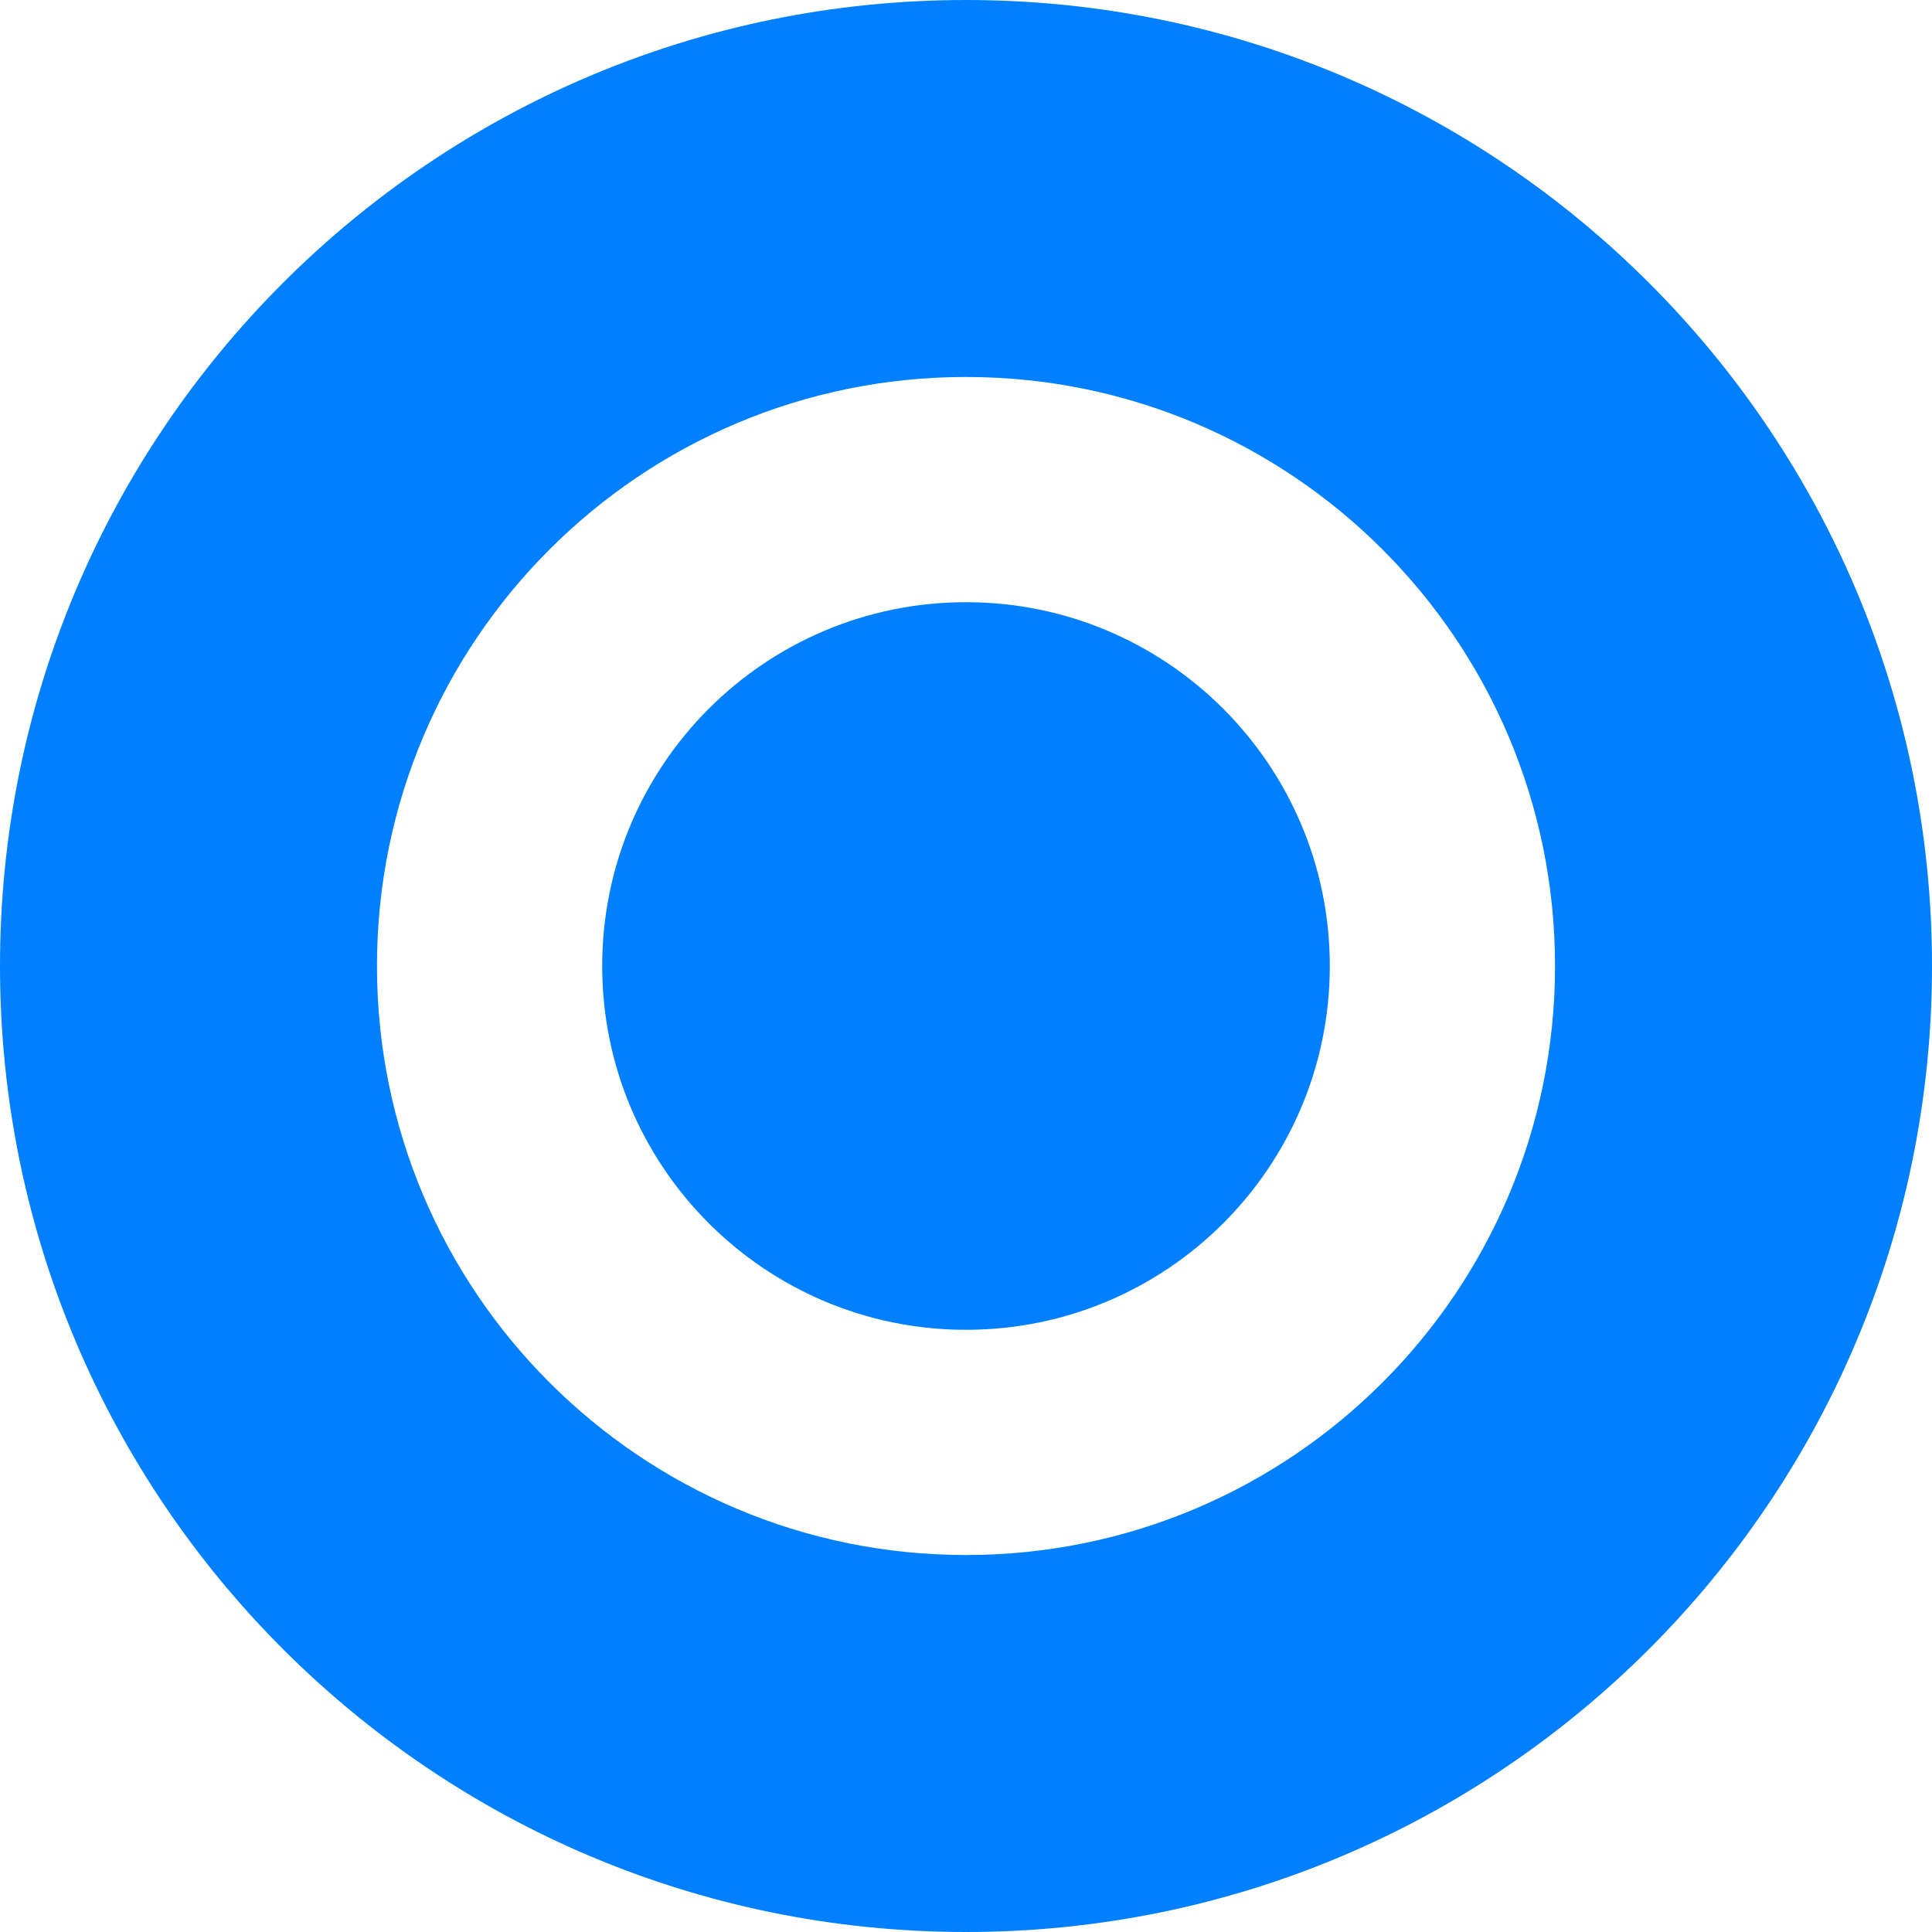
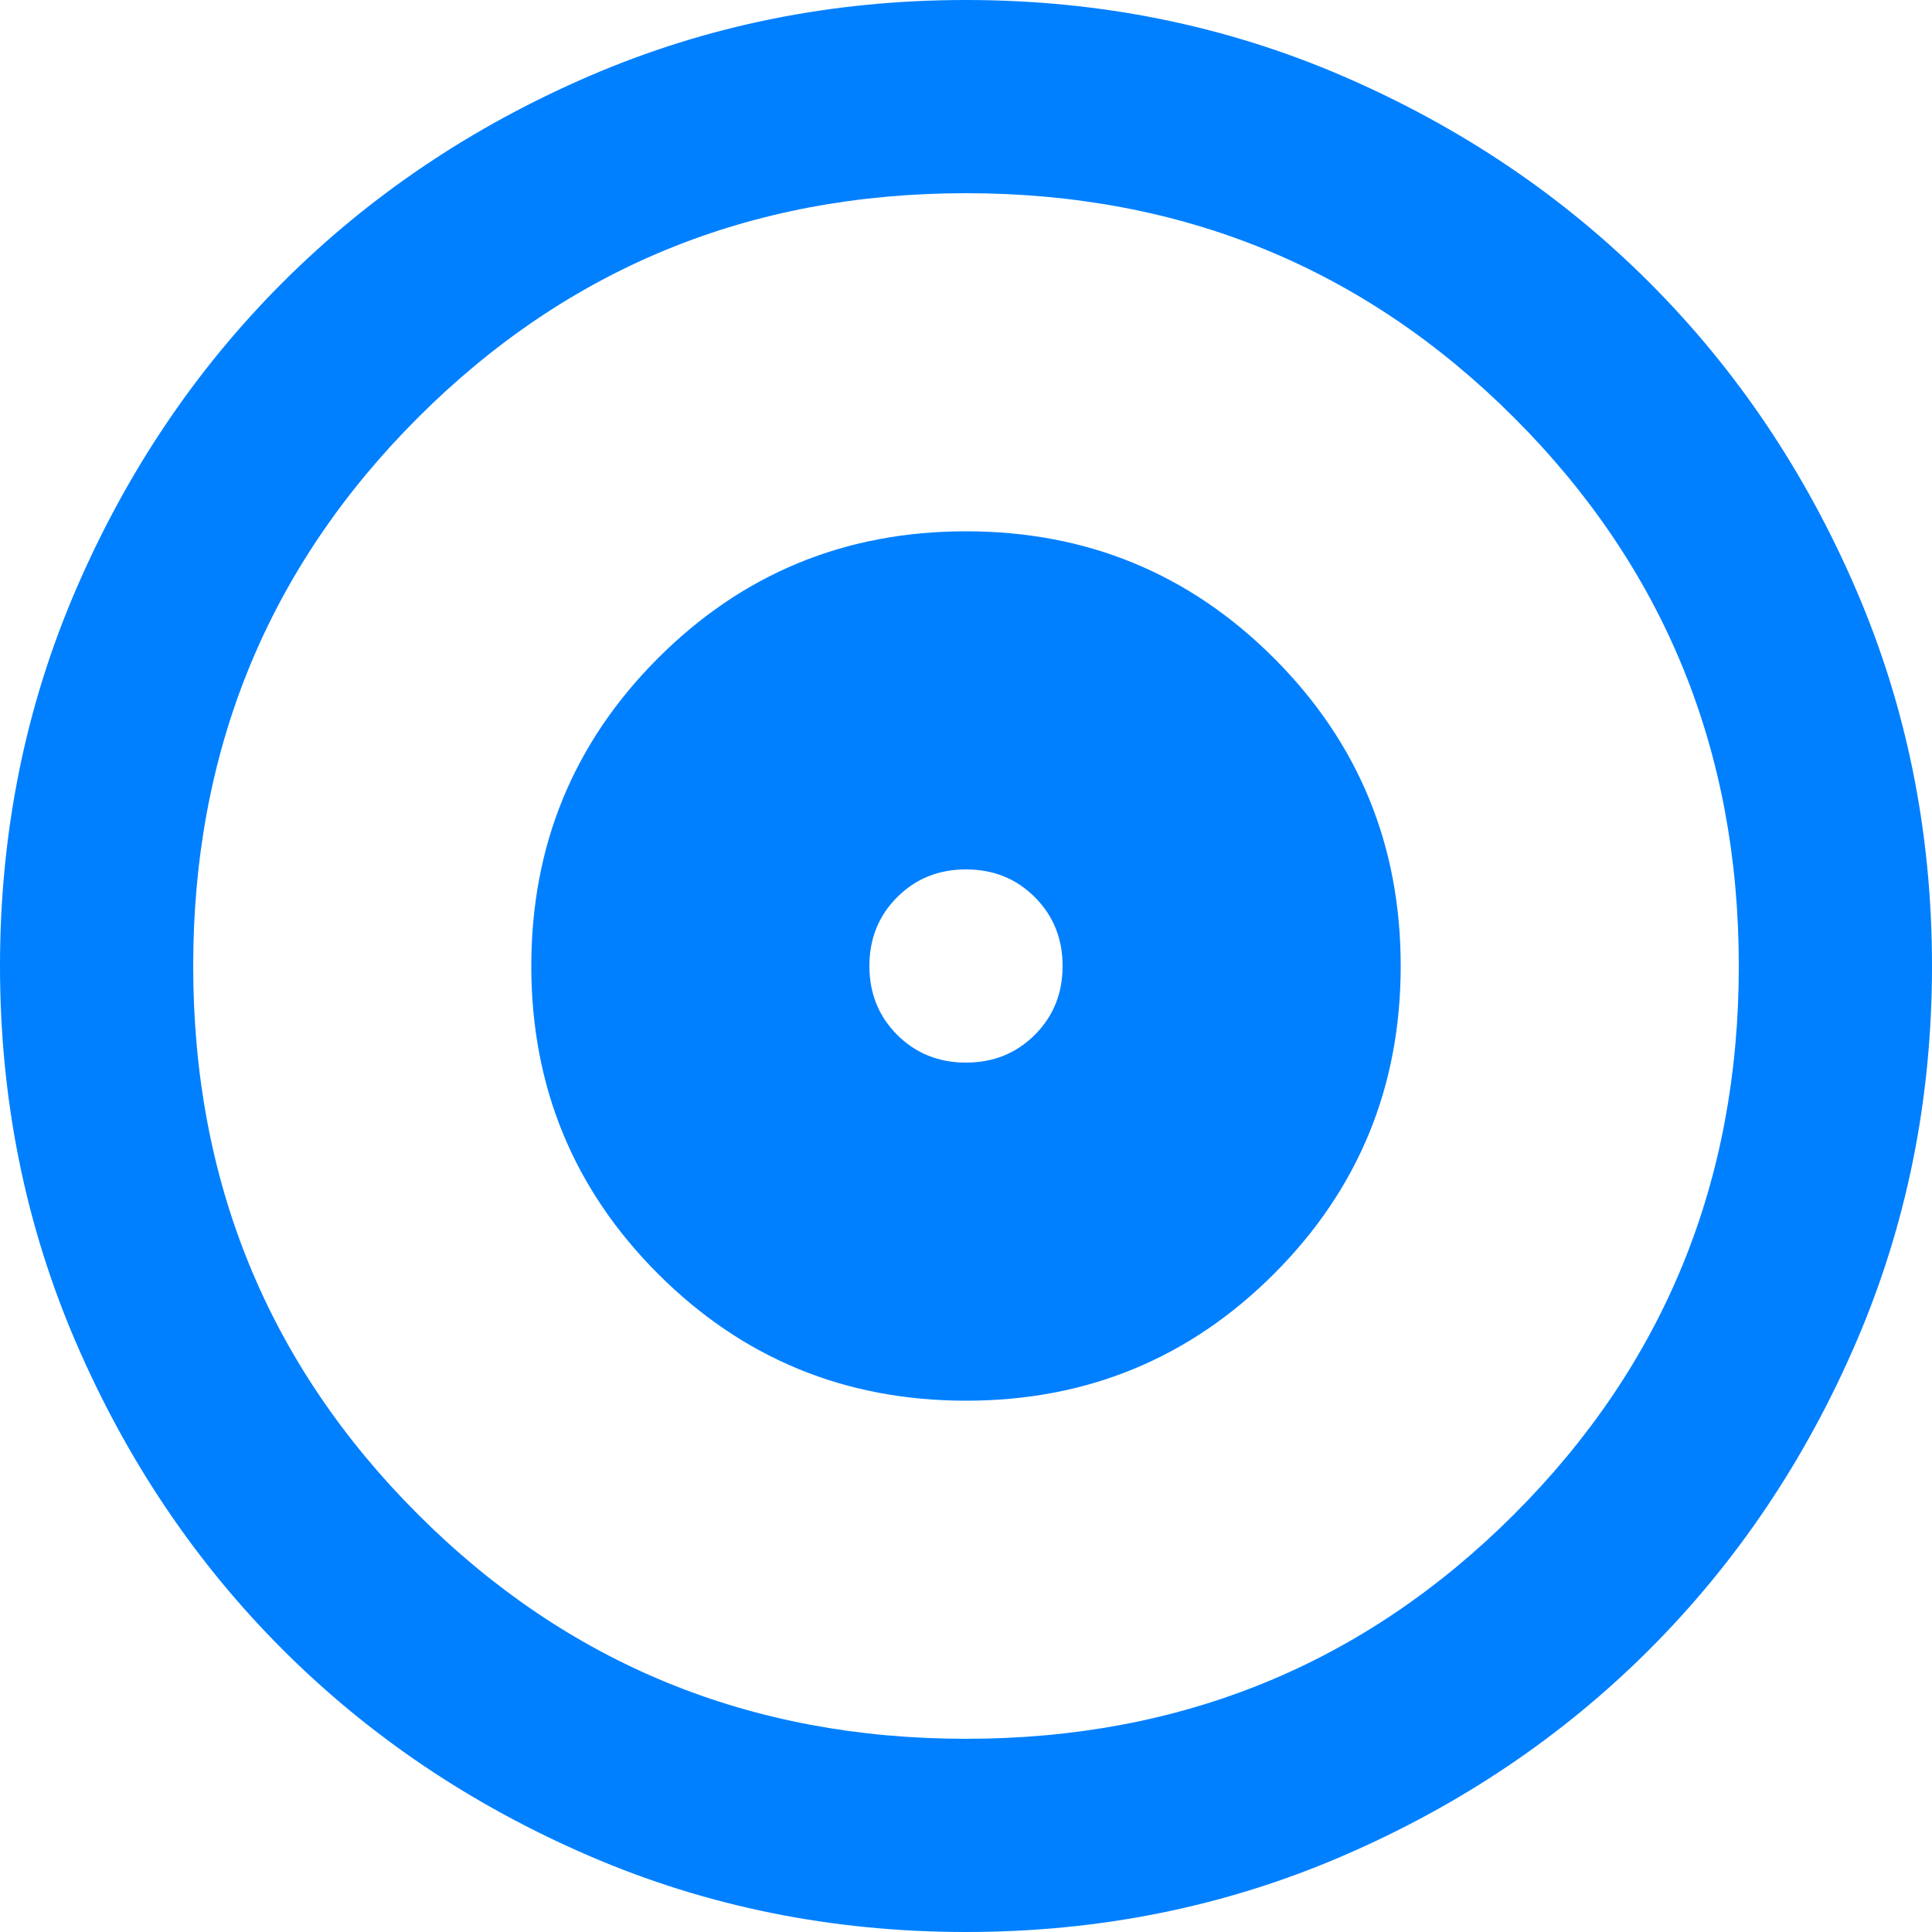
- <svg xmlns="http://www.w3.org/2000/svg" width="64" height="64" viewBox="0 0 82 82">
-   <path fill="#0080ff" fill-rule="evenodd" d="M82 41a41 41 0 1 1-82 0 41 41 0 0 1 82 0ZM66 41a25 25 0 1 1-50 0 25 25 0 0 1 50 0Z" />
-   <circle fill="#0080ff" cx="41" cy="41" r="15.441" />
+ <svg xmlns="http://www.w3.org/2000/svg" width="64" height="64" viewBox="0 0 512 512">
+   <path fill="#0080ff" d="M256,371.2Q304,371.2 337.6,337.6T371.2,256Q371.2,208 337.6,174.4T256,140.8Q208,140.8 174.4,174.4T140.8,256Q140.8,304 174.4,337.6T256,371.2ZM237.76,274.24Q230.4,266.88 230.4,256T237.76,237.76Q245.12,230.4 256,230.4T274.24,237.76Q281.6,245.12 281.6,256T274.24,274.24Q266.88,281.6 256,281.6T237.76,274.24ZM256,512Q202.88,512 156.16,491.84T74.88,437.12Q40.32,402.56 20.16,355.84T0,256Q0,202.88 20.16,156.16T74.88,74.88Q109.44,40.32 156.16,20.16T256,0Q309.12,0 355.84,20.16T437.12,74.88Q471.68,109.44 491.84,156.16T512,256Q512,309.12 491.84,355.84T437.12,437.12Q402.56,471.68 355.84,491.84T256,512ZM256,460.8Q341.76,460.8 401.28,401.28T460.8,256Q460.8,170.24 401.28,110.72T256,51.2Q170.24,51.2 110.72,110.72T51.2,256Q51.2,341.76 110.72,401.28T256,460.8ZM256,256Z" />
</svg>
